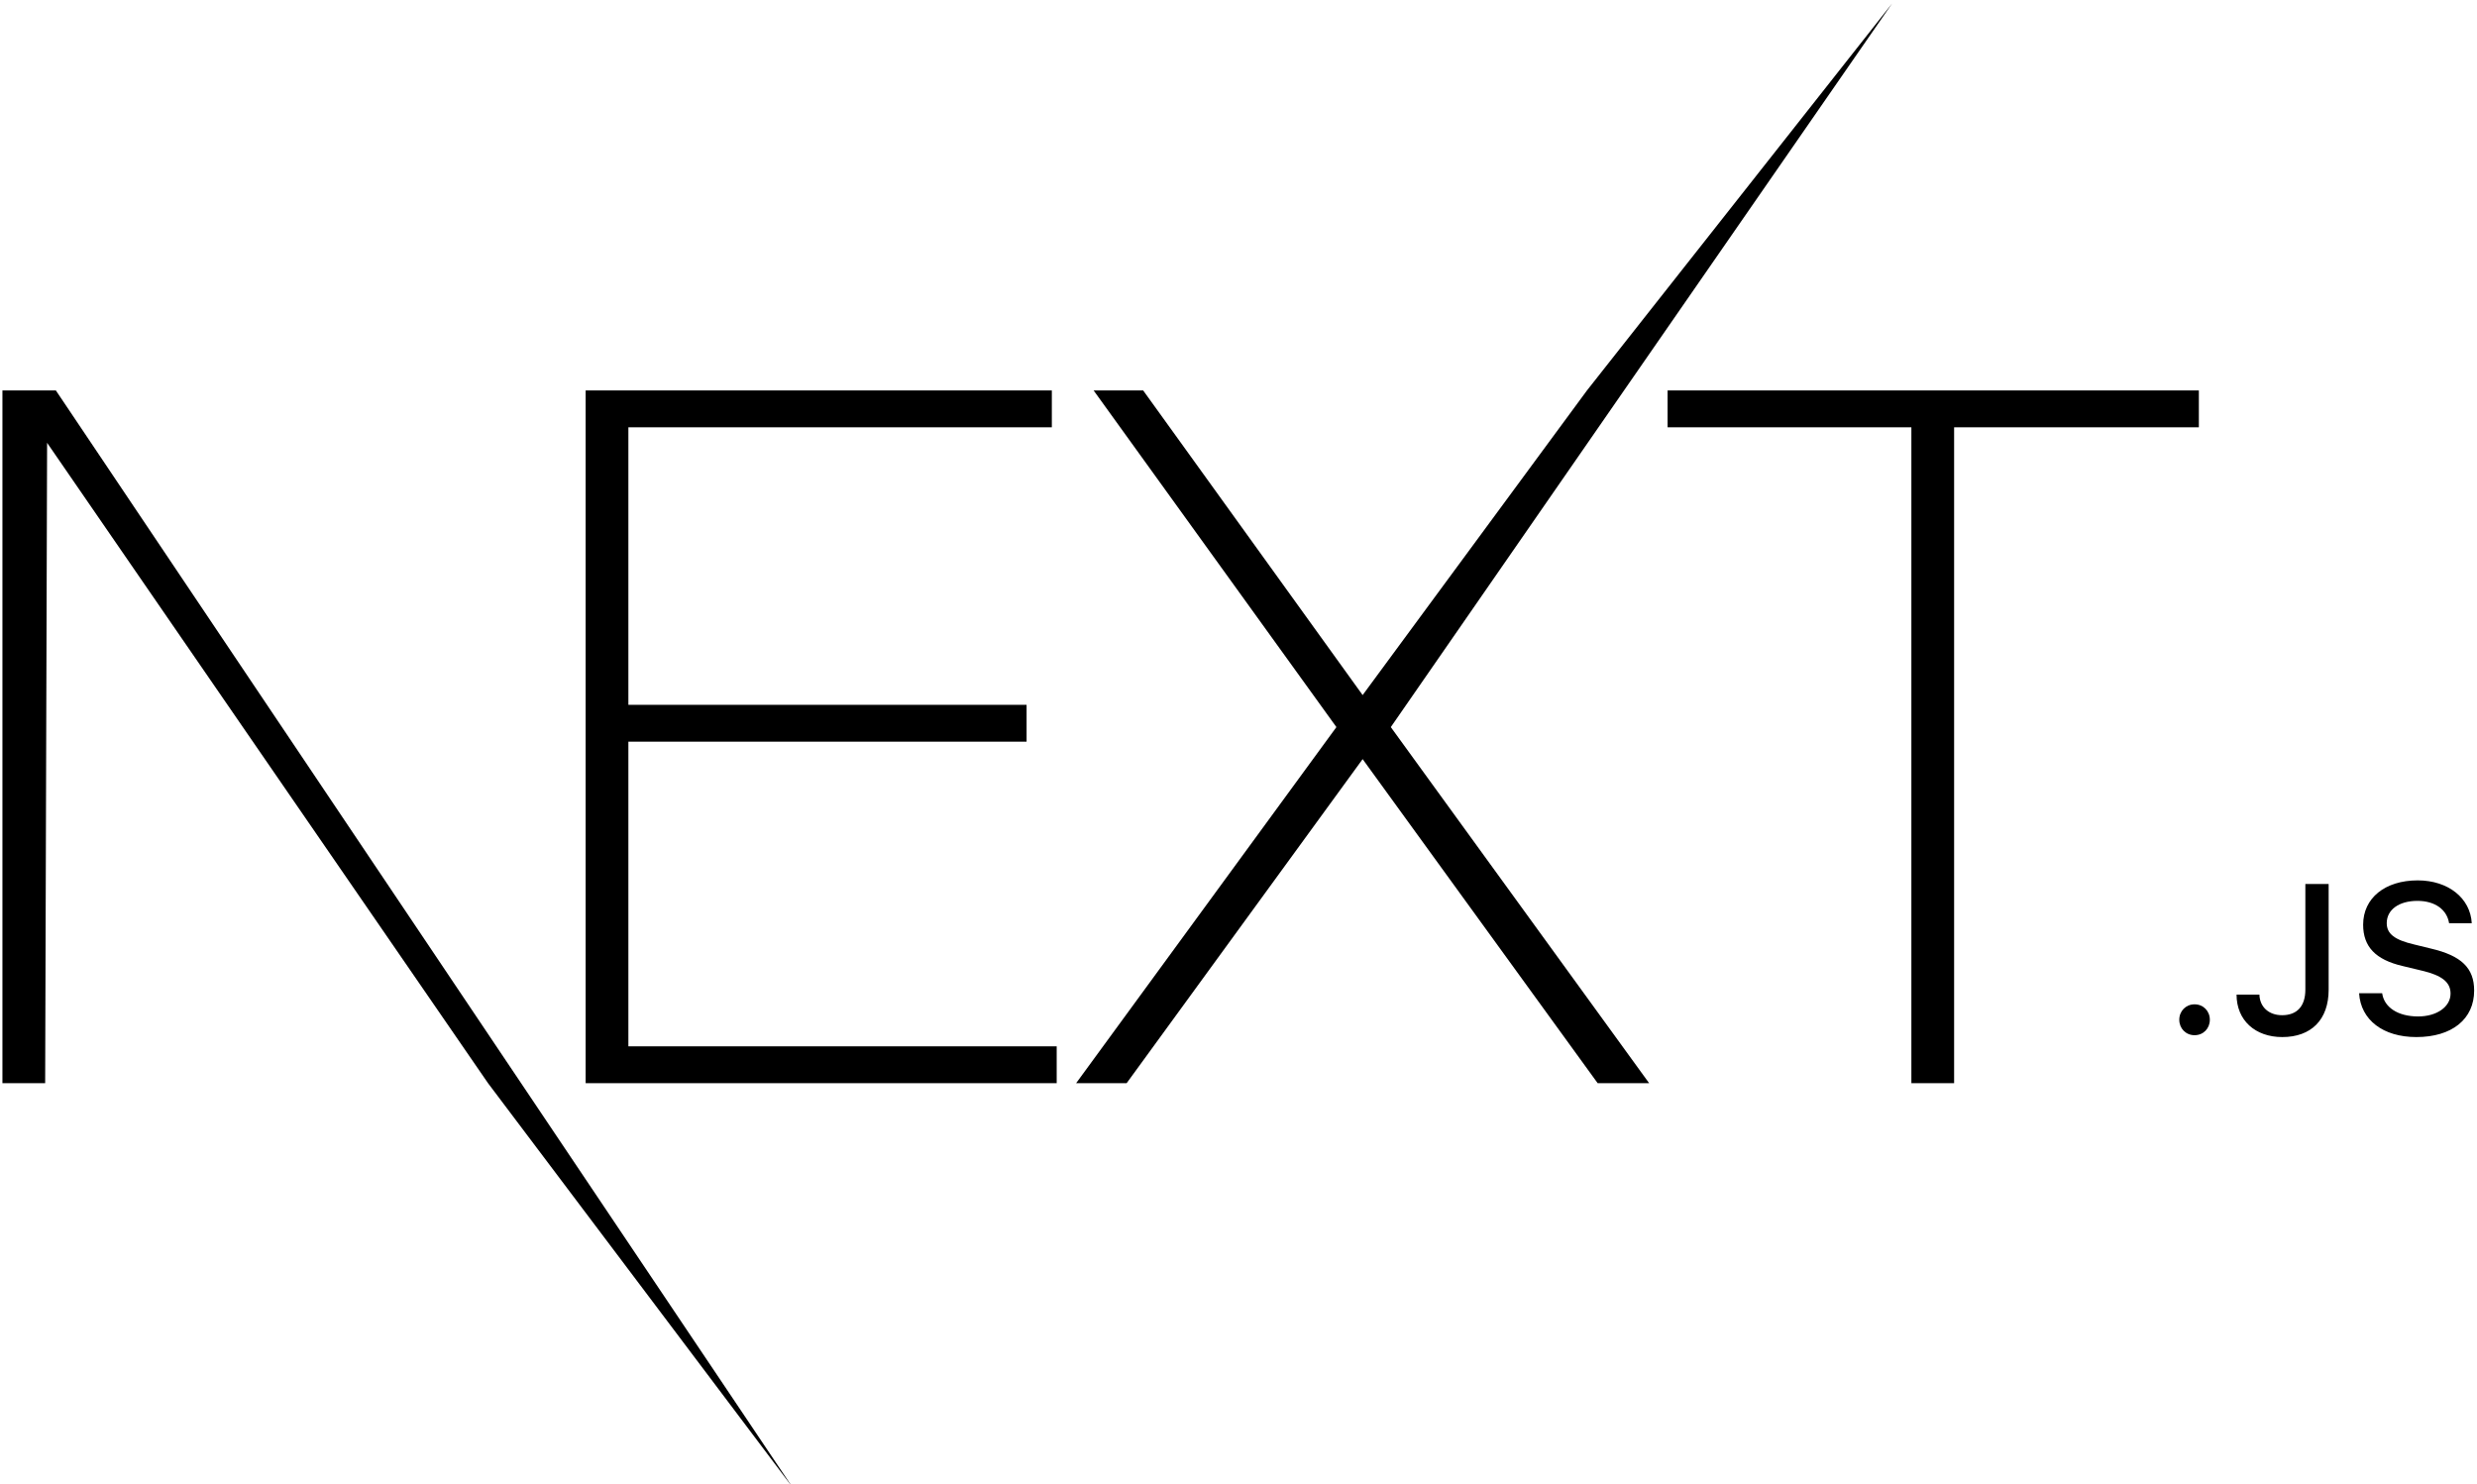
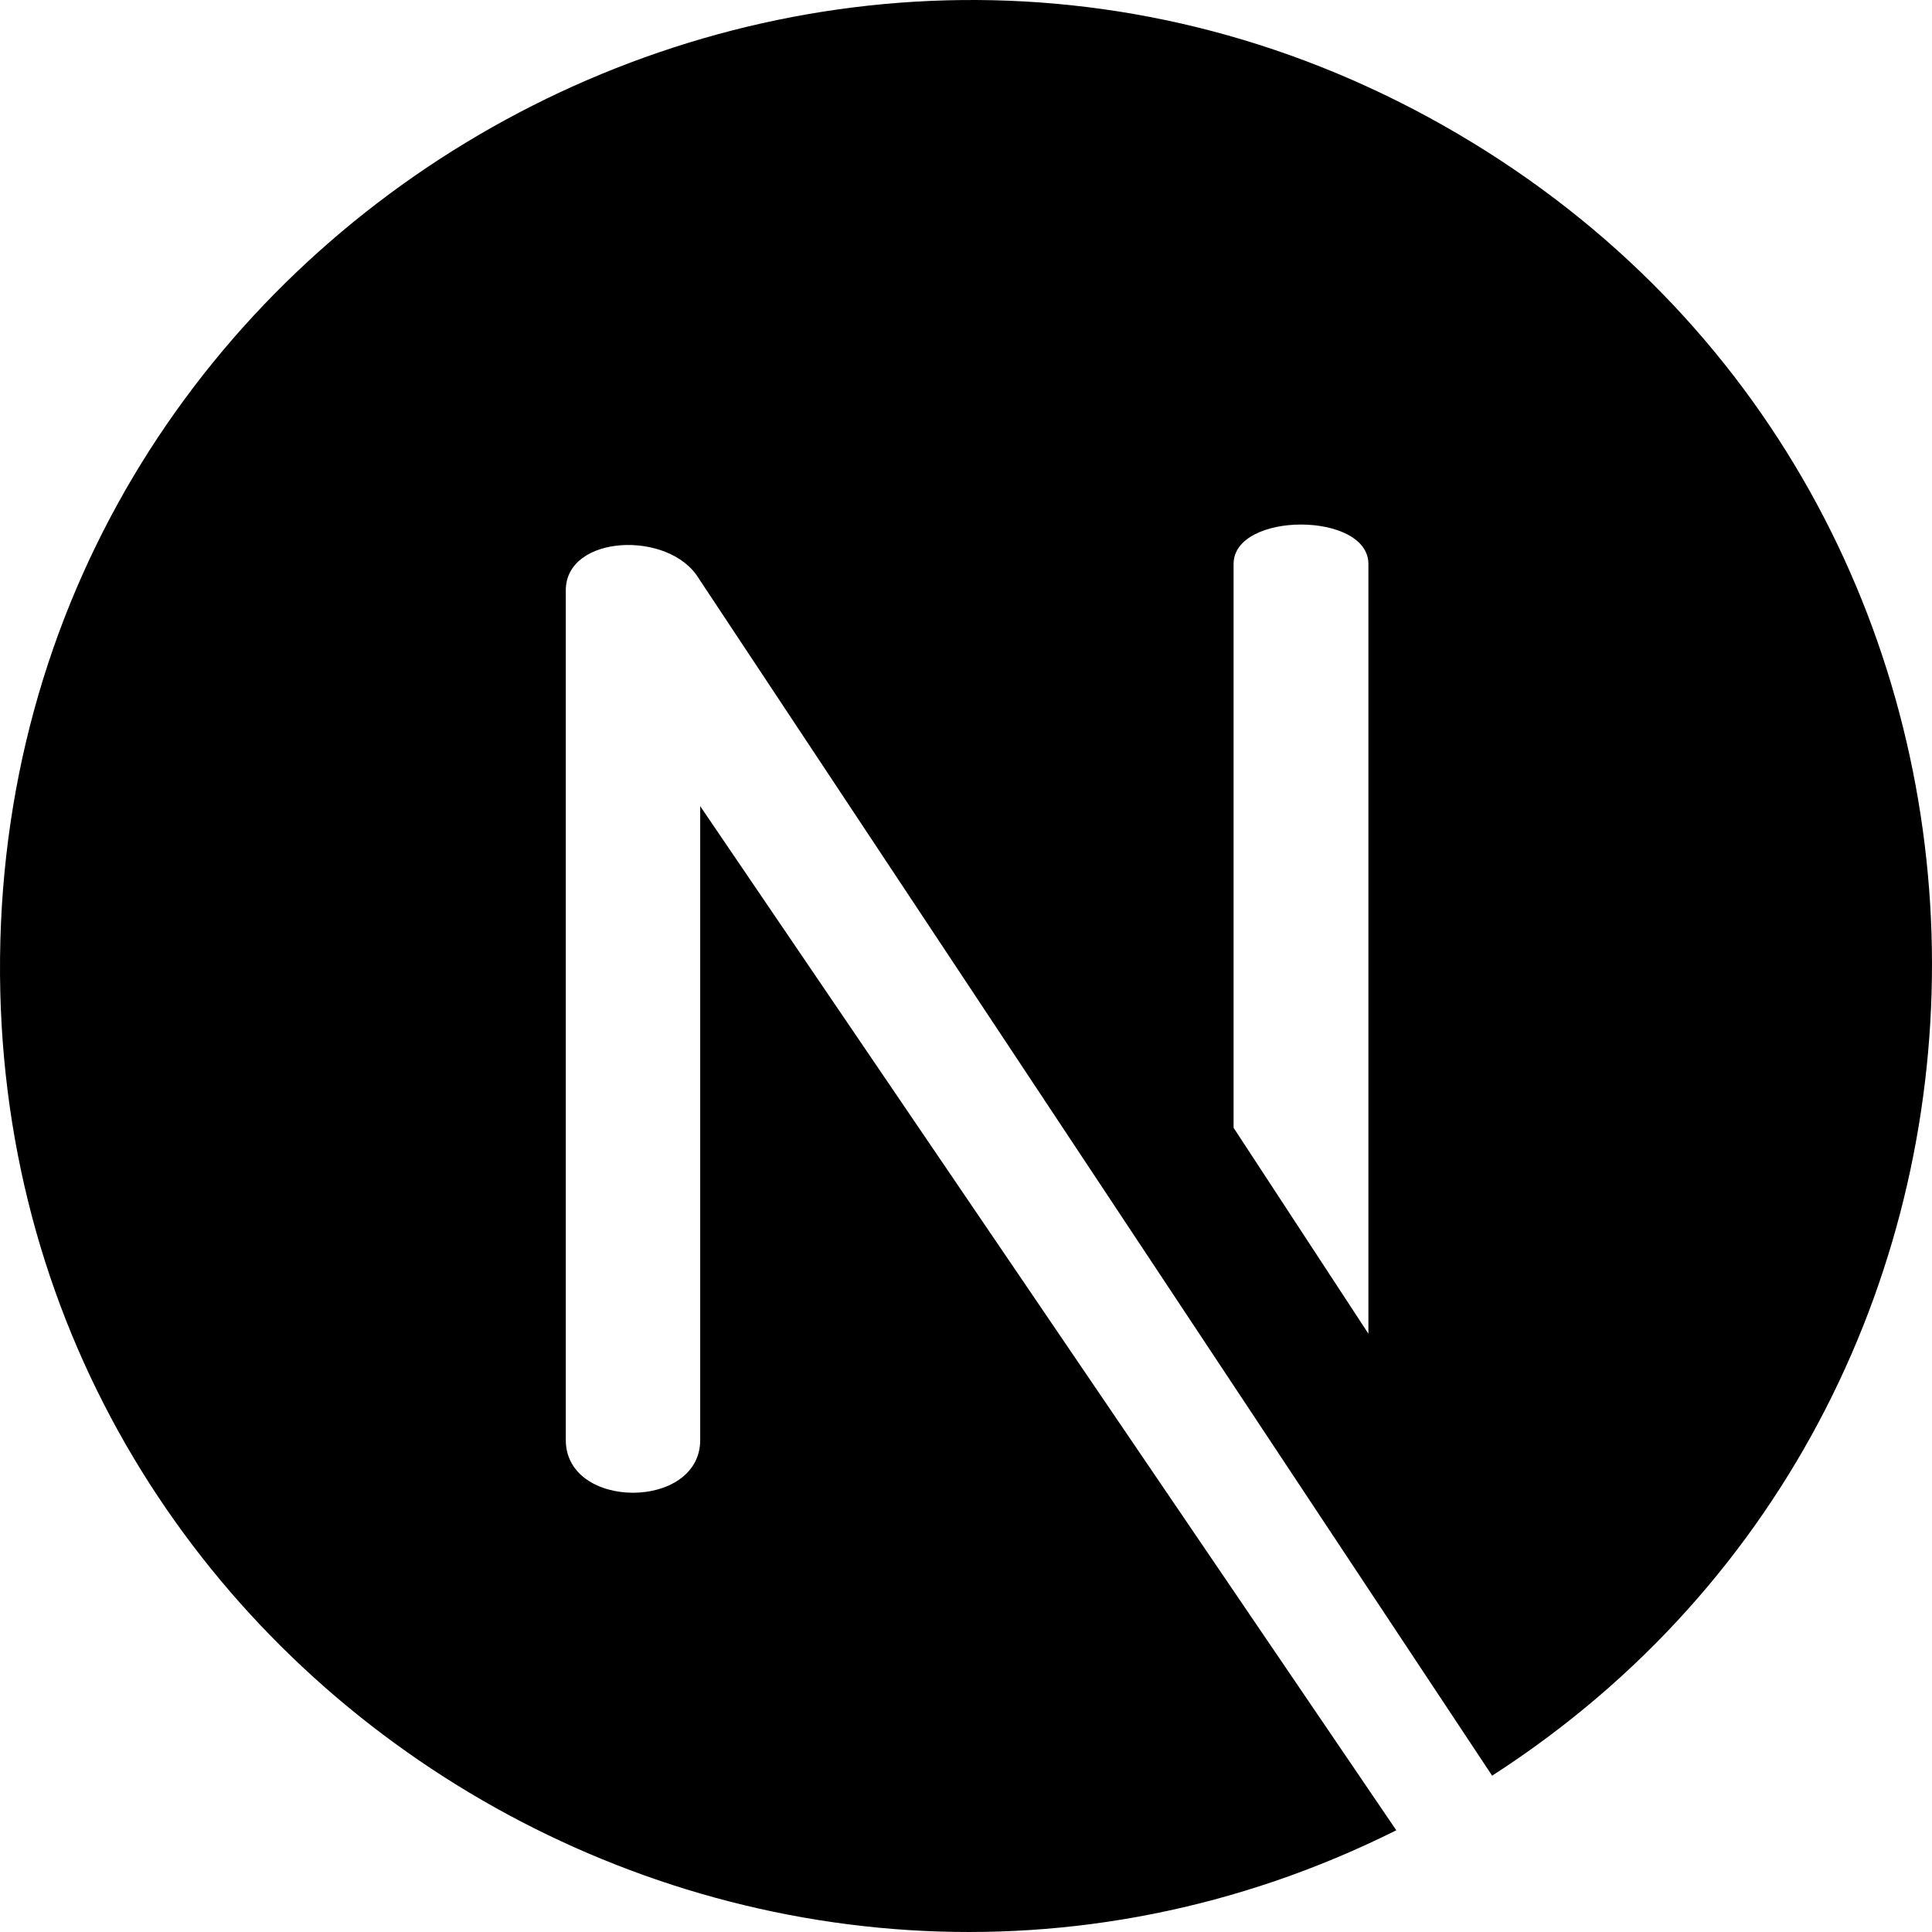
- <svg xmlns="http://www.w3.org/2000/svg" width="207px" height="124px" viewBox="0 0 207 124" version="1.1">
-   <defs />
-   <g id="Page-1" stroke="none" stroke-width="1" fill="none" fill-rule="evenodd">
-     <g id="Black-Next.js" transform="translate(-247, -138)" fill="#000000" fill-rule="nonzero">
-       <g id="next-black" transform="translate(247, 138)">
-         <g id="EXT-+-Type-something">
-           <path d="M48.942,32.632 L87.901,32.632 L87.901,35.714 L52.513,35.714 L52.513,58.907 L85.791,58.907 L85.791,61.989 L52.513,61.989 L52.513,87.453 L88.307,87.453 L88.307,90.534 L48.942,90.534 L48.942,32.632 Z M91.391,32.632 L95.531,32.632 L113.874,58.096 L132.623,32.632 L158.124,0.287 L116.228,60.772 L137.817,90.534 L133.516,90.534 L113.874,63.448 L94.151,90.534 L89.93,90.534 L111.682,60.772 L91.391,32.632 Z M139.359,35.714 L139.359,32.632 L183.756,32.632 L183.756,35.714 L163.303,35.714 L163.303,90.534 L159.732,90.534 L159.732,35.714 L139.359,35.714 Z" id="EXT" />
-           <polygon id="Type-something" points="0.203 32.632 4.667 32.632 66.224 124.303 40.785 90.534 3.936 37.011 3.774 90.534 0.203 90.534" />
-         </g>
-         <path d="M183.397,86.523 C184.135,86.523 184.673,85.96 184.673,85.233 C184.673,84.506 184.135,83.943 183.397,83.943 C182.667,83.943 182.12,84.506 182.12,85.233 C182.12,85.96 182.667,86.523 183.397,86.523 Z M186.906,83.13 C186.906,85.276 188.461,86.679 190.728,86.679 C193.142,86.679 194.602,85.233 194.602,82.723 L194.602,73.886 L192.656,73.886 L192.656,82.714 C192.656,84.108 191.952,84.852 190.71,84.852 C189.598,84.852 188.843,84.16 188.817,83.13 L186.906,83.13 Z M197.147,83.017 C197.286,85.25 199.153,86.679 201.933,86.679 C204.903,86.679 206.762,85.181 206.762,82.792 C206.762,80.914 205.702,79.875 203.131,79.278 L201.75,78.94 C200.117,78.56 199.457,78.049 199.457,77.157 C199.457,76.032 200.482,75.296 202.02,75.296 C203.479,75.296 204.486,76.015 204.669,77.166 L206.562,77.166 C206.449,75.063 204.591,73.583 202.046,73.583 C199.309,73.583 197.485,75.063 197.485,77.287 C197.485,79.122 198.519,80.213 200.786,80.741 L202.402,81.13 C204.061,81.52 204.79,82.091 204.79,83.043 C204.79,84.151 203.644,84.956 202.08,84.956 C200.404,84.956 199.24,84.203 199.075,83.017 L197.147,83.017 Z" id=".JS" />
-       </g>
-     </g>
-   </g>
+ <svg xmlns="http://www.w3.org/2000/svg" version="1.1" viewBox="0 0 512 512">
+   <path class="icon-dark" d="M386.399,35.508C217.06-64.061,1.885,57.55,0.012,253.882c-1.828,191.717,201.063,315.545,370.021,231.163L185.56,213.636l0,167.997c0,18.614-35.619,18.614-35.619,0V156.421c0-14.776,27.447-15.988,35.225-3.144l210.263,317.296C553.381,368.835,551.247,132.436,386.399,35.508z M362.643,353.447l-35.732-54.577V149.458c0-13.932,35.732-13.932,35.732,0V353.447z" fill="black" />
</svg>
